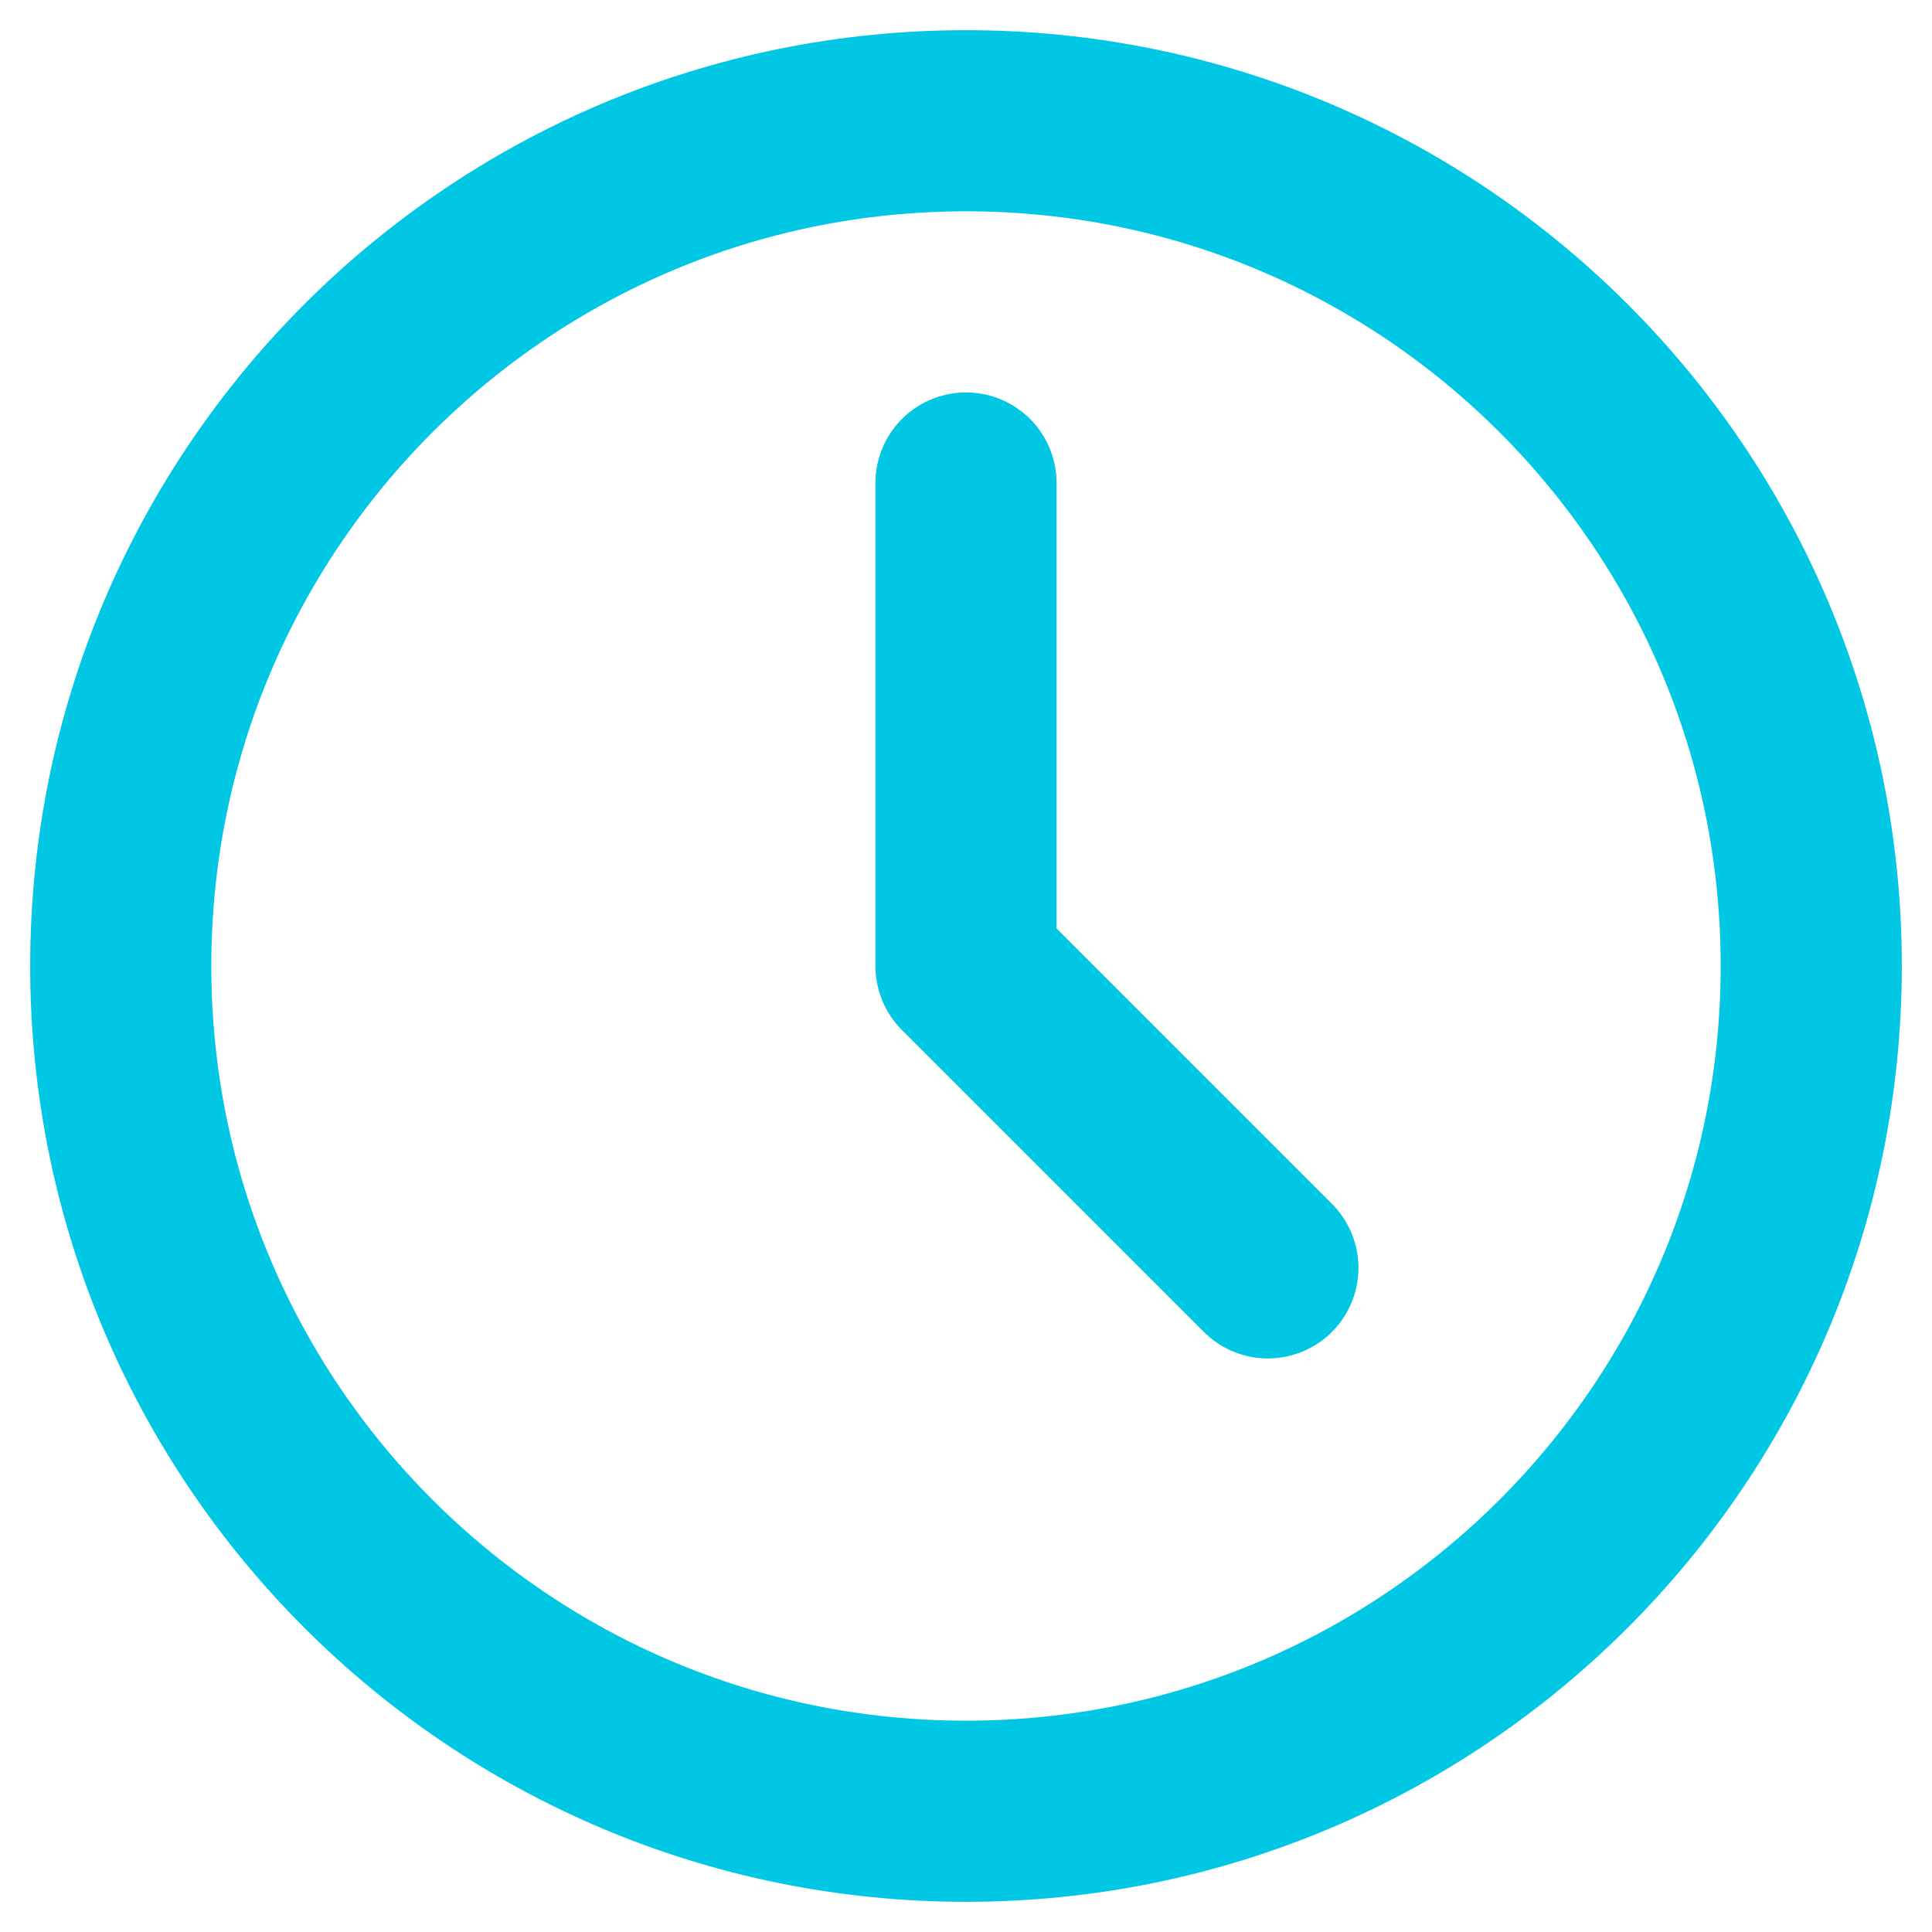
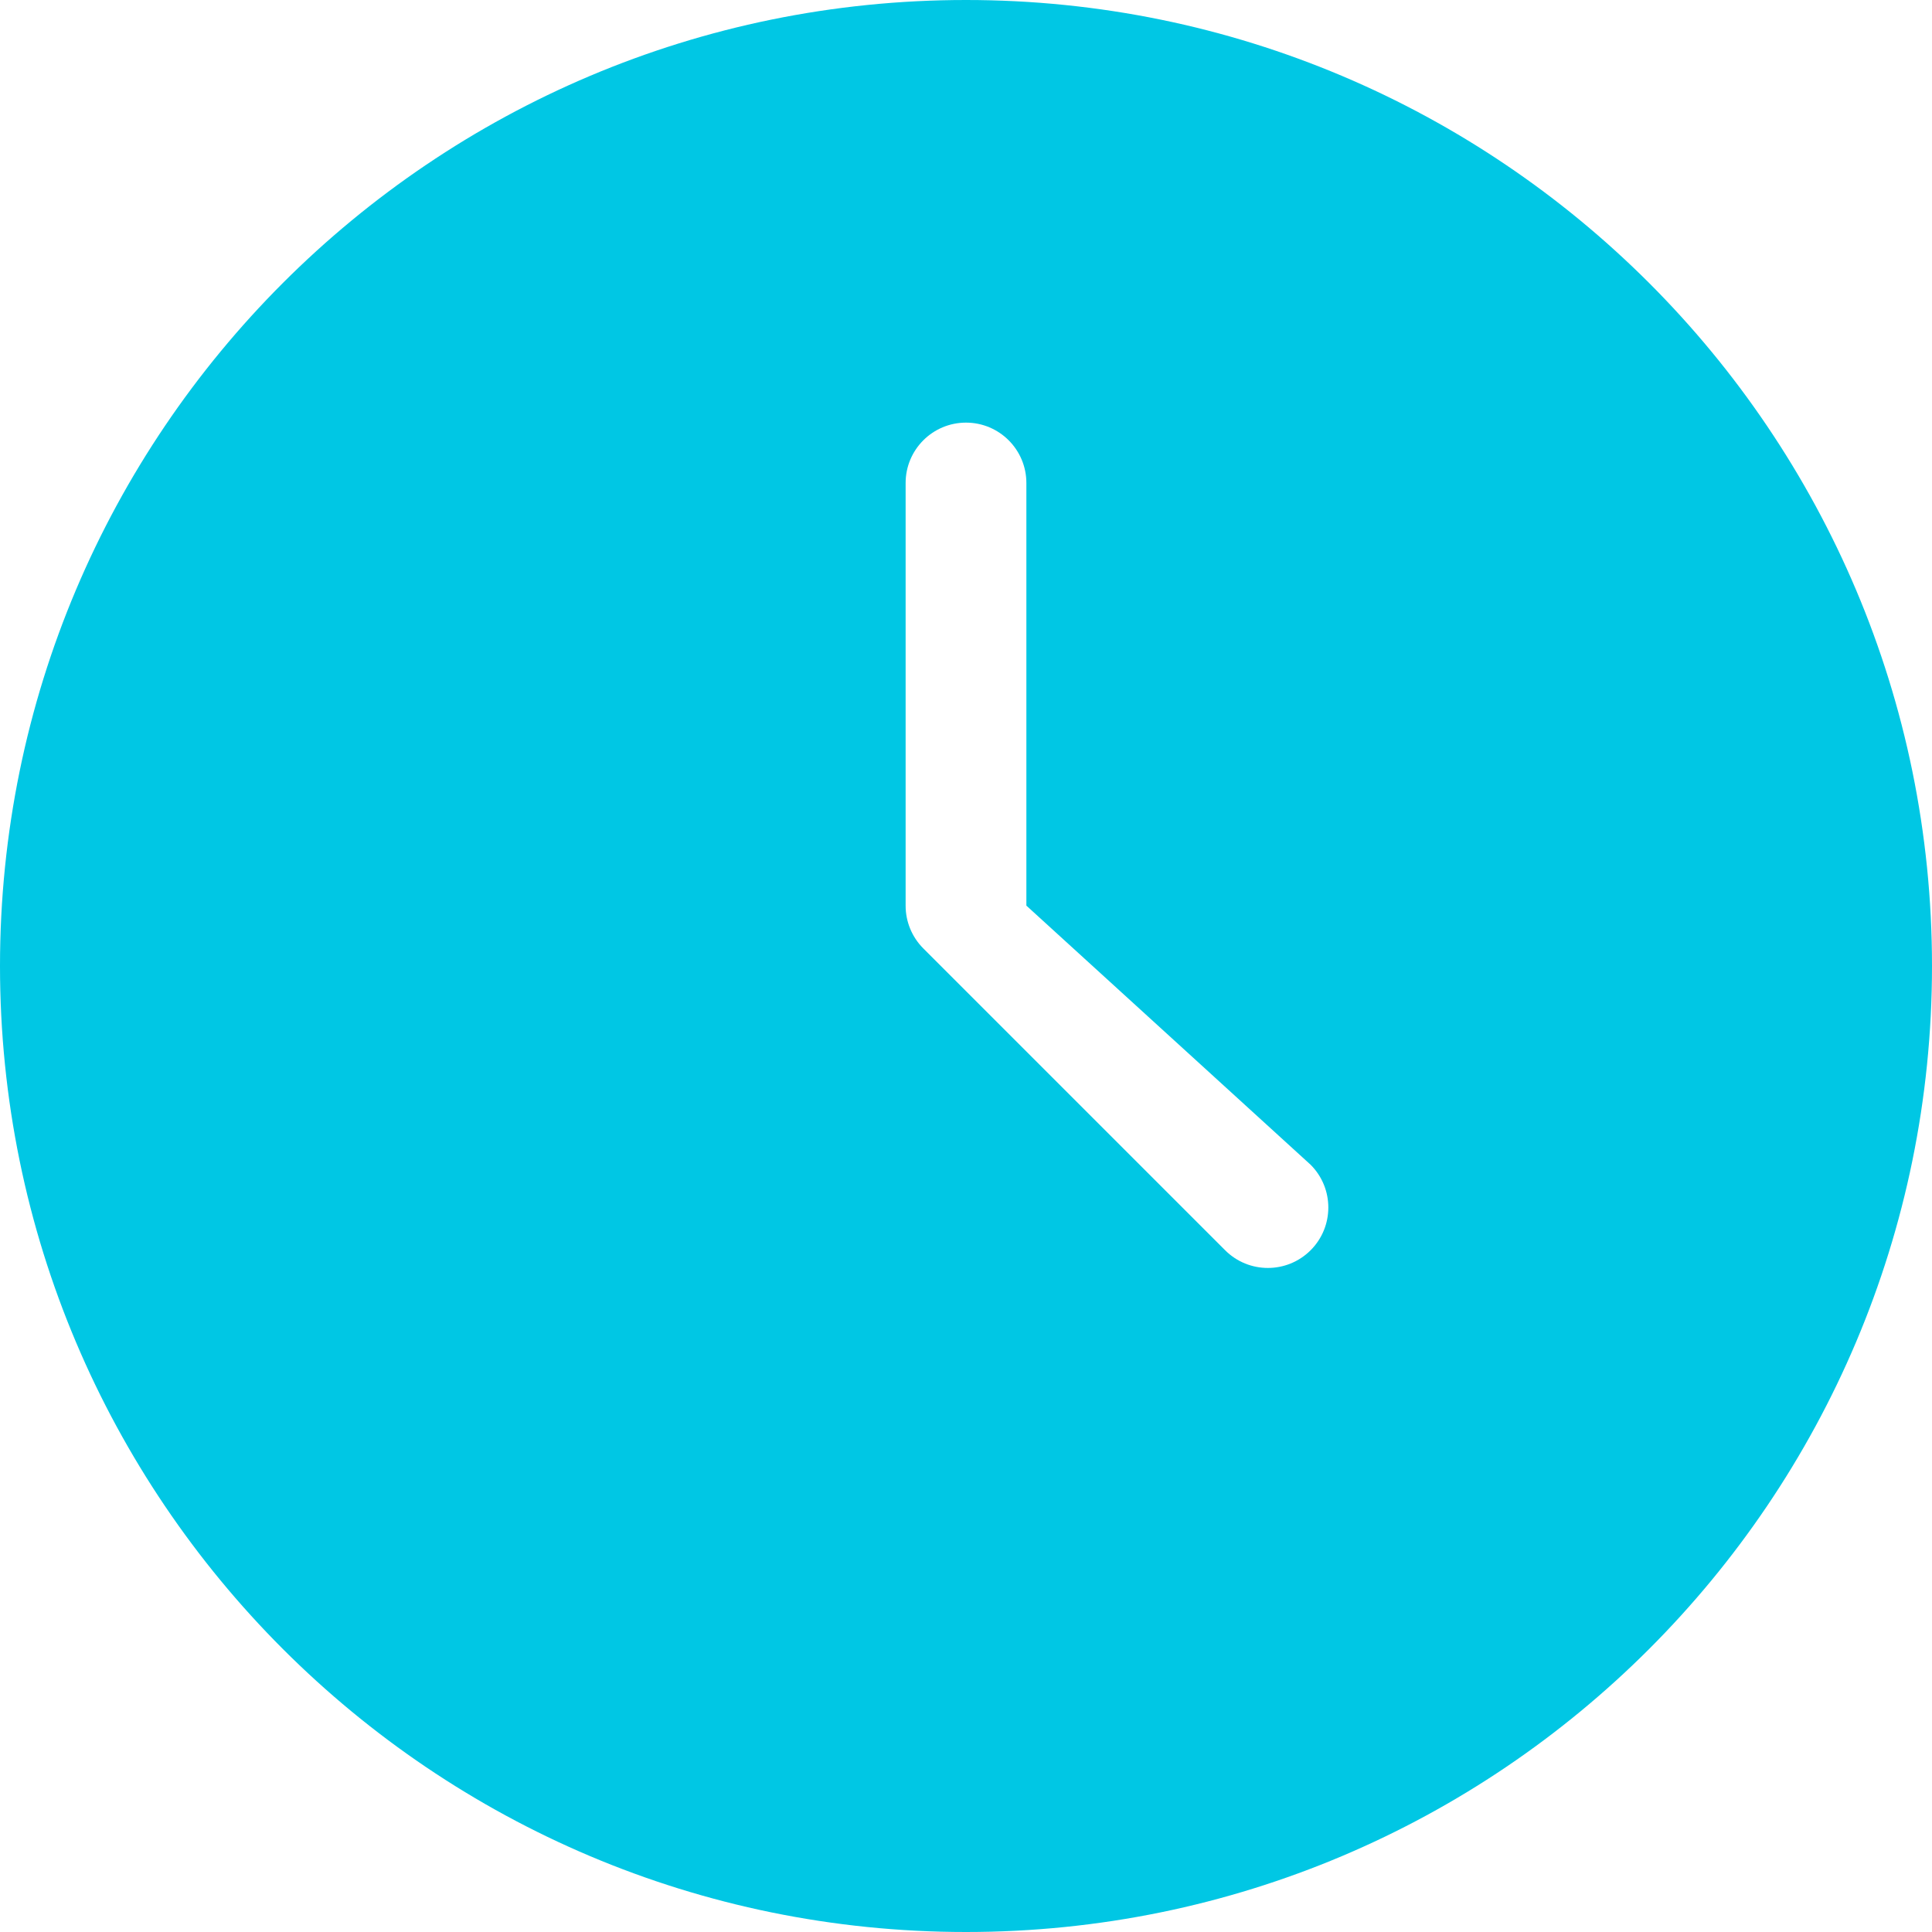
- <svg xmlns="http://www.w3.org/2000/svg" width="16" height="16" viewBox="0 0 16 16" fill="none">
-   <circle cx="8" cy="8" r="7" stroke="#00c7e4" stroke-width="1.5" fill="none" />
-   <path d="M8 4V8L10.5 10.5" stroke="#00c7e4" stroke-width="1.5" stroke-linecap="round" stroke-linejoin="round" />
+ <svg xmlns="http://www.w3.org/2000/svg" width="16" height="16" viewBox="0 0 16 16" fill="#00c7e4">
+   <path fill-rule="evenodd" clip-rule="evenodd" d="M8 16A8 8 0 1 0 8 0a8 8 0 0 0 0 16zm.5-8.5V4a.5.5 0 0 0-1 0v3.5a.5.5 0 0 0 .146.354l2.5 2.5a.5.5 0 0 0 .708-.708L8.5 7.5z" />
</svg>
